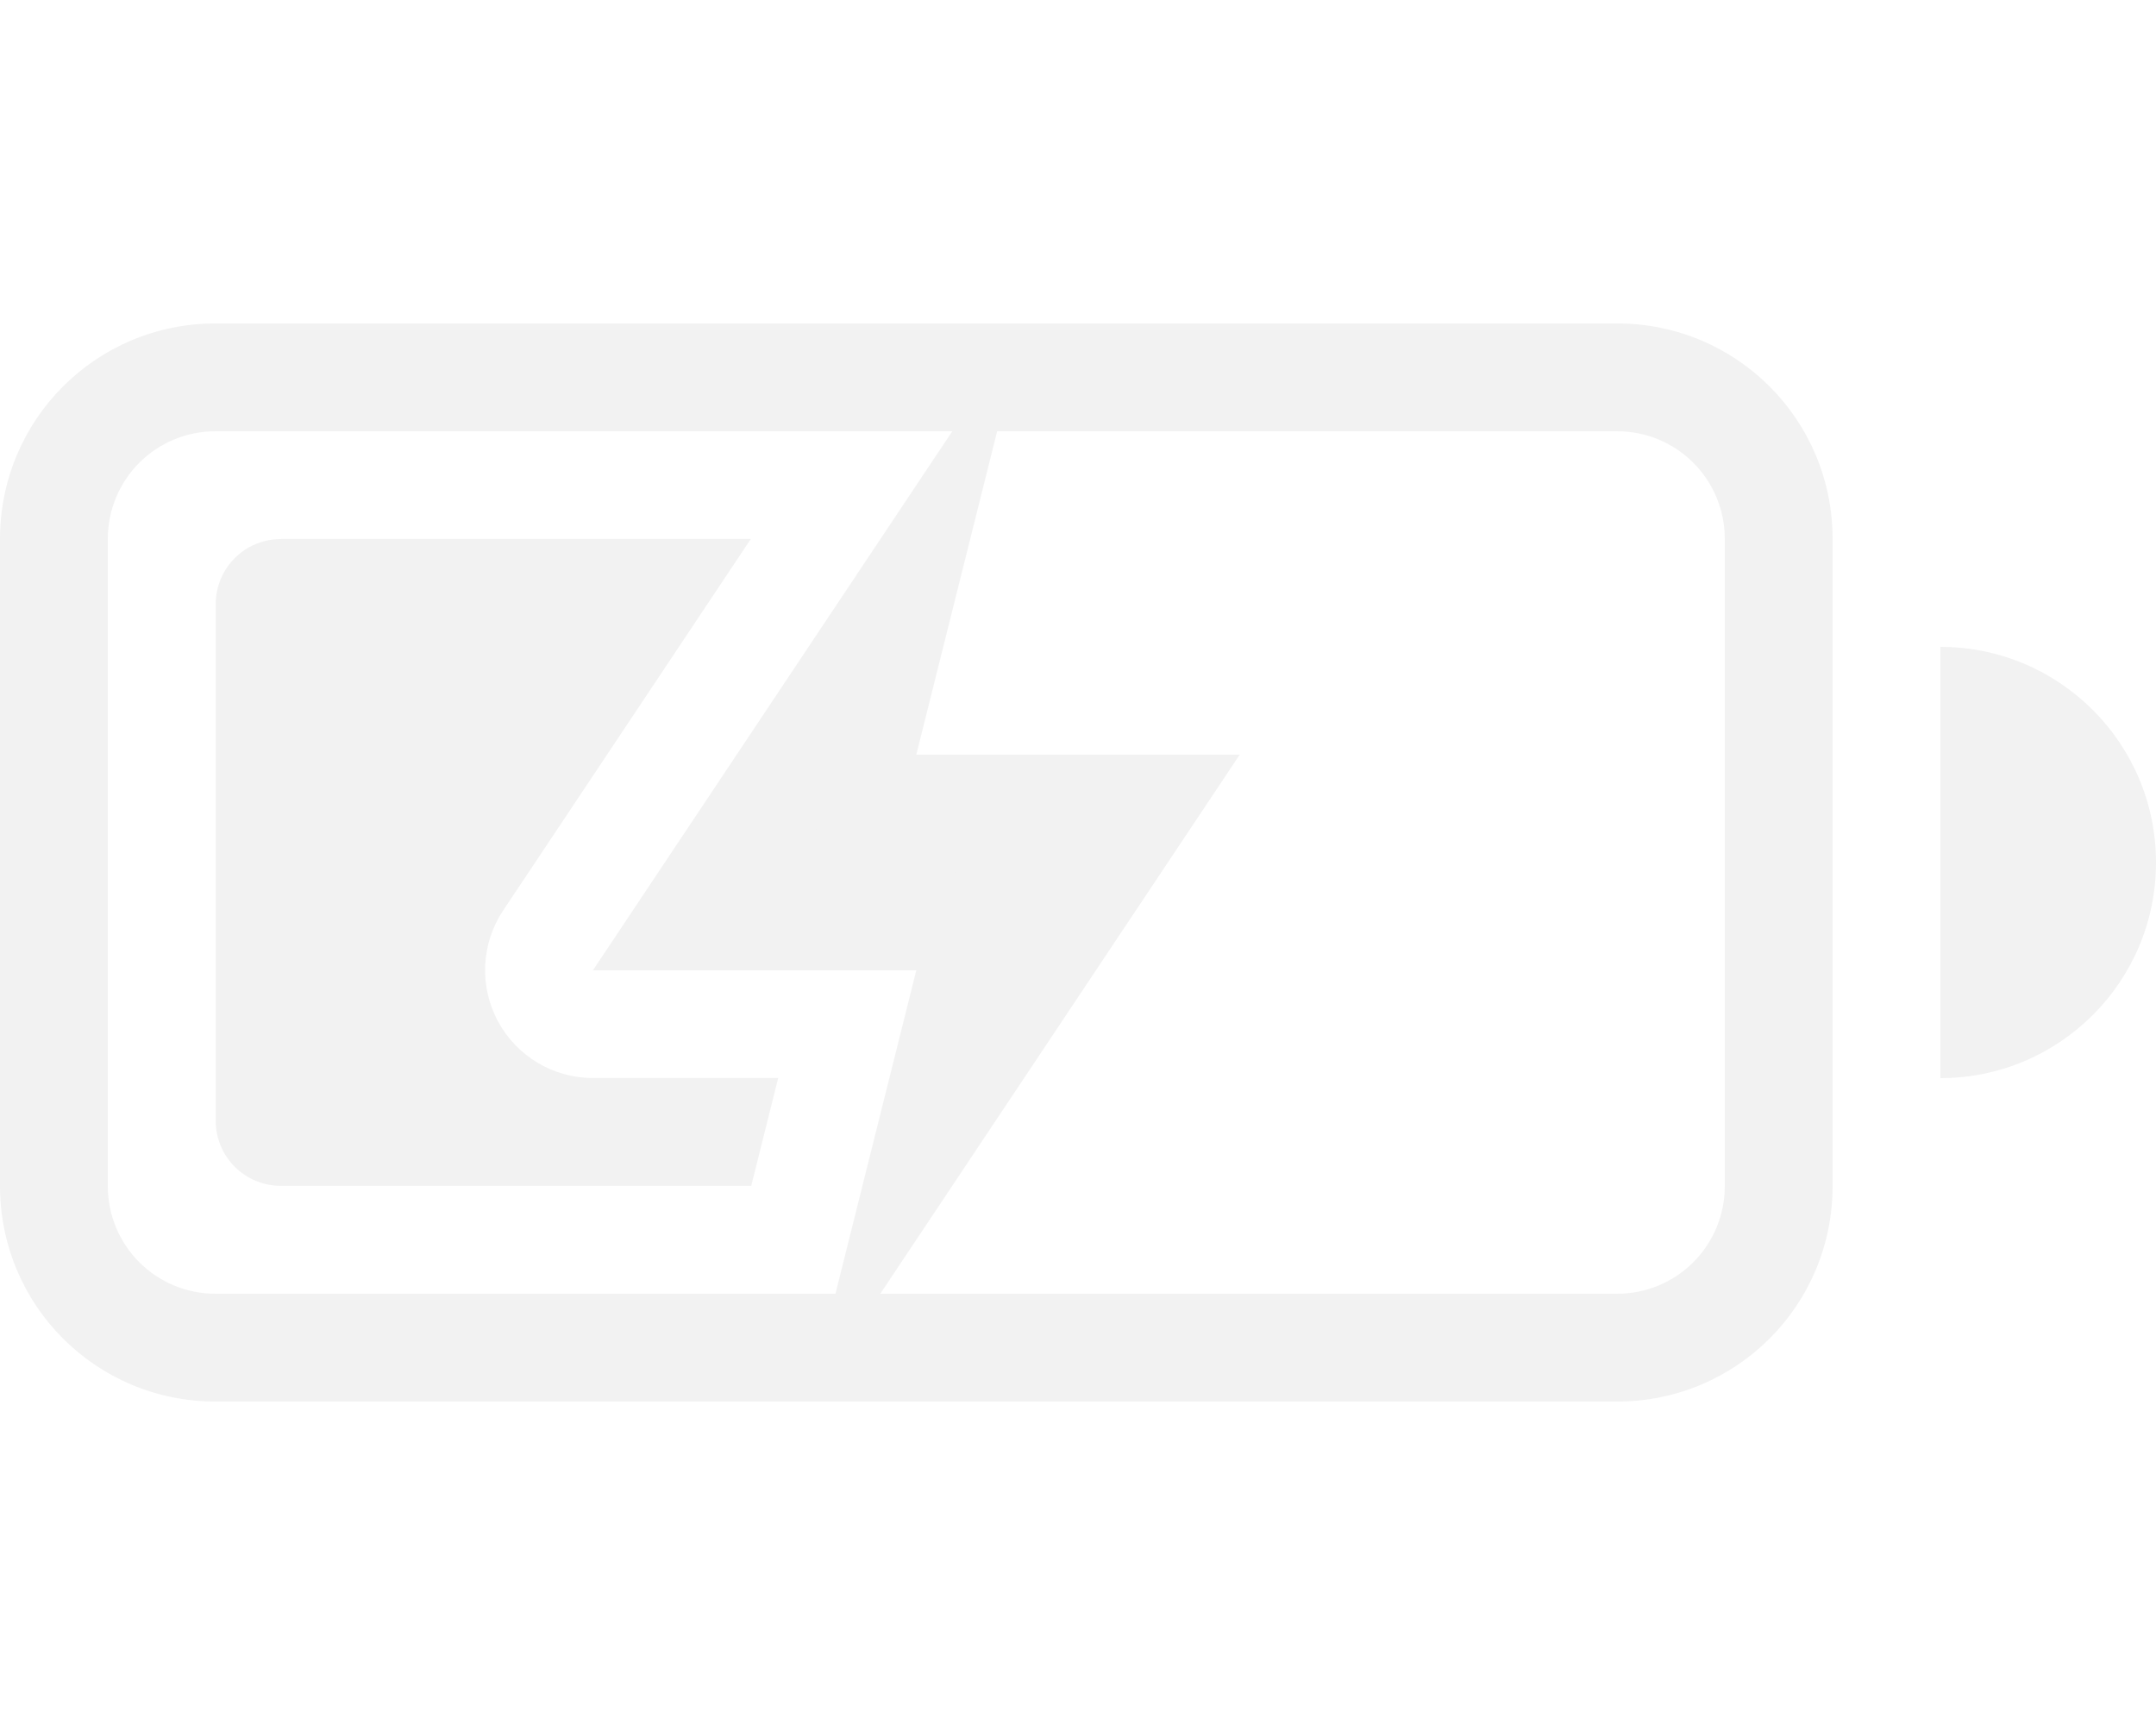
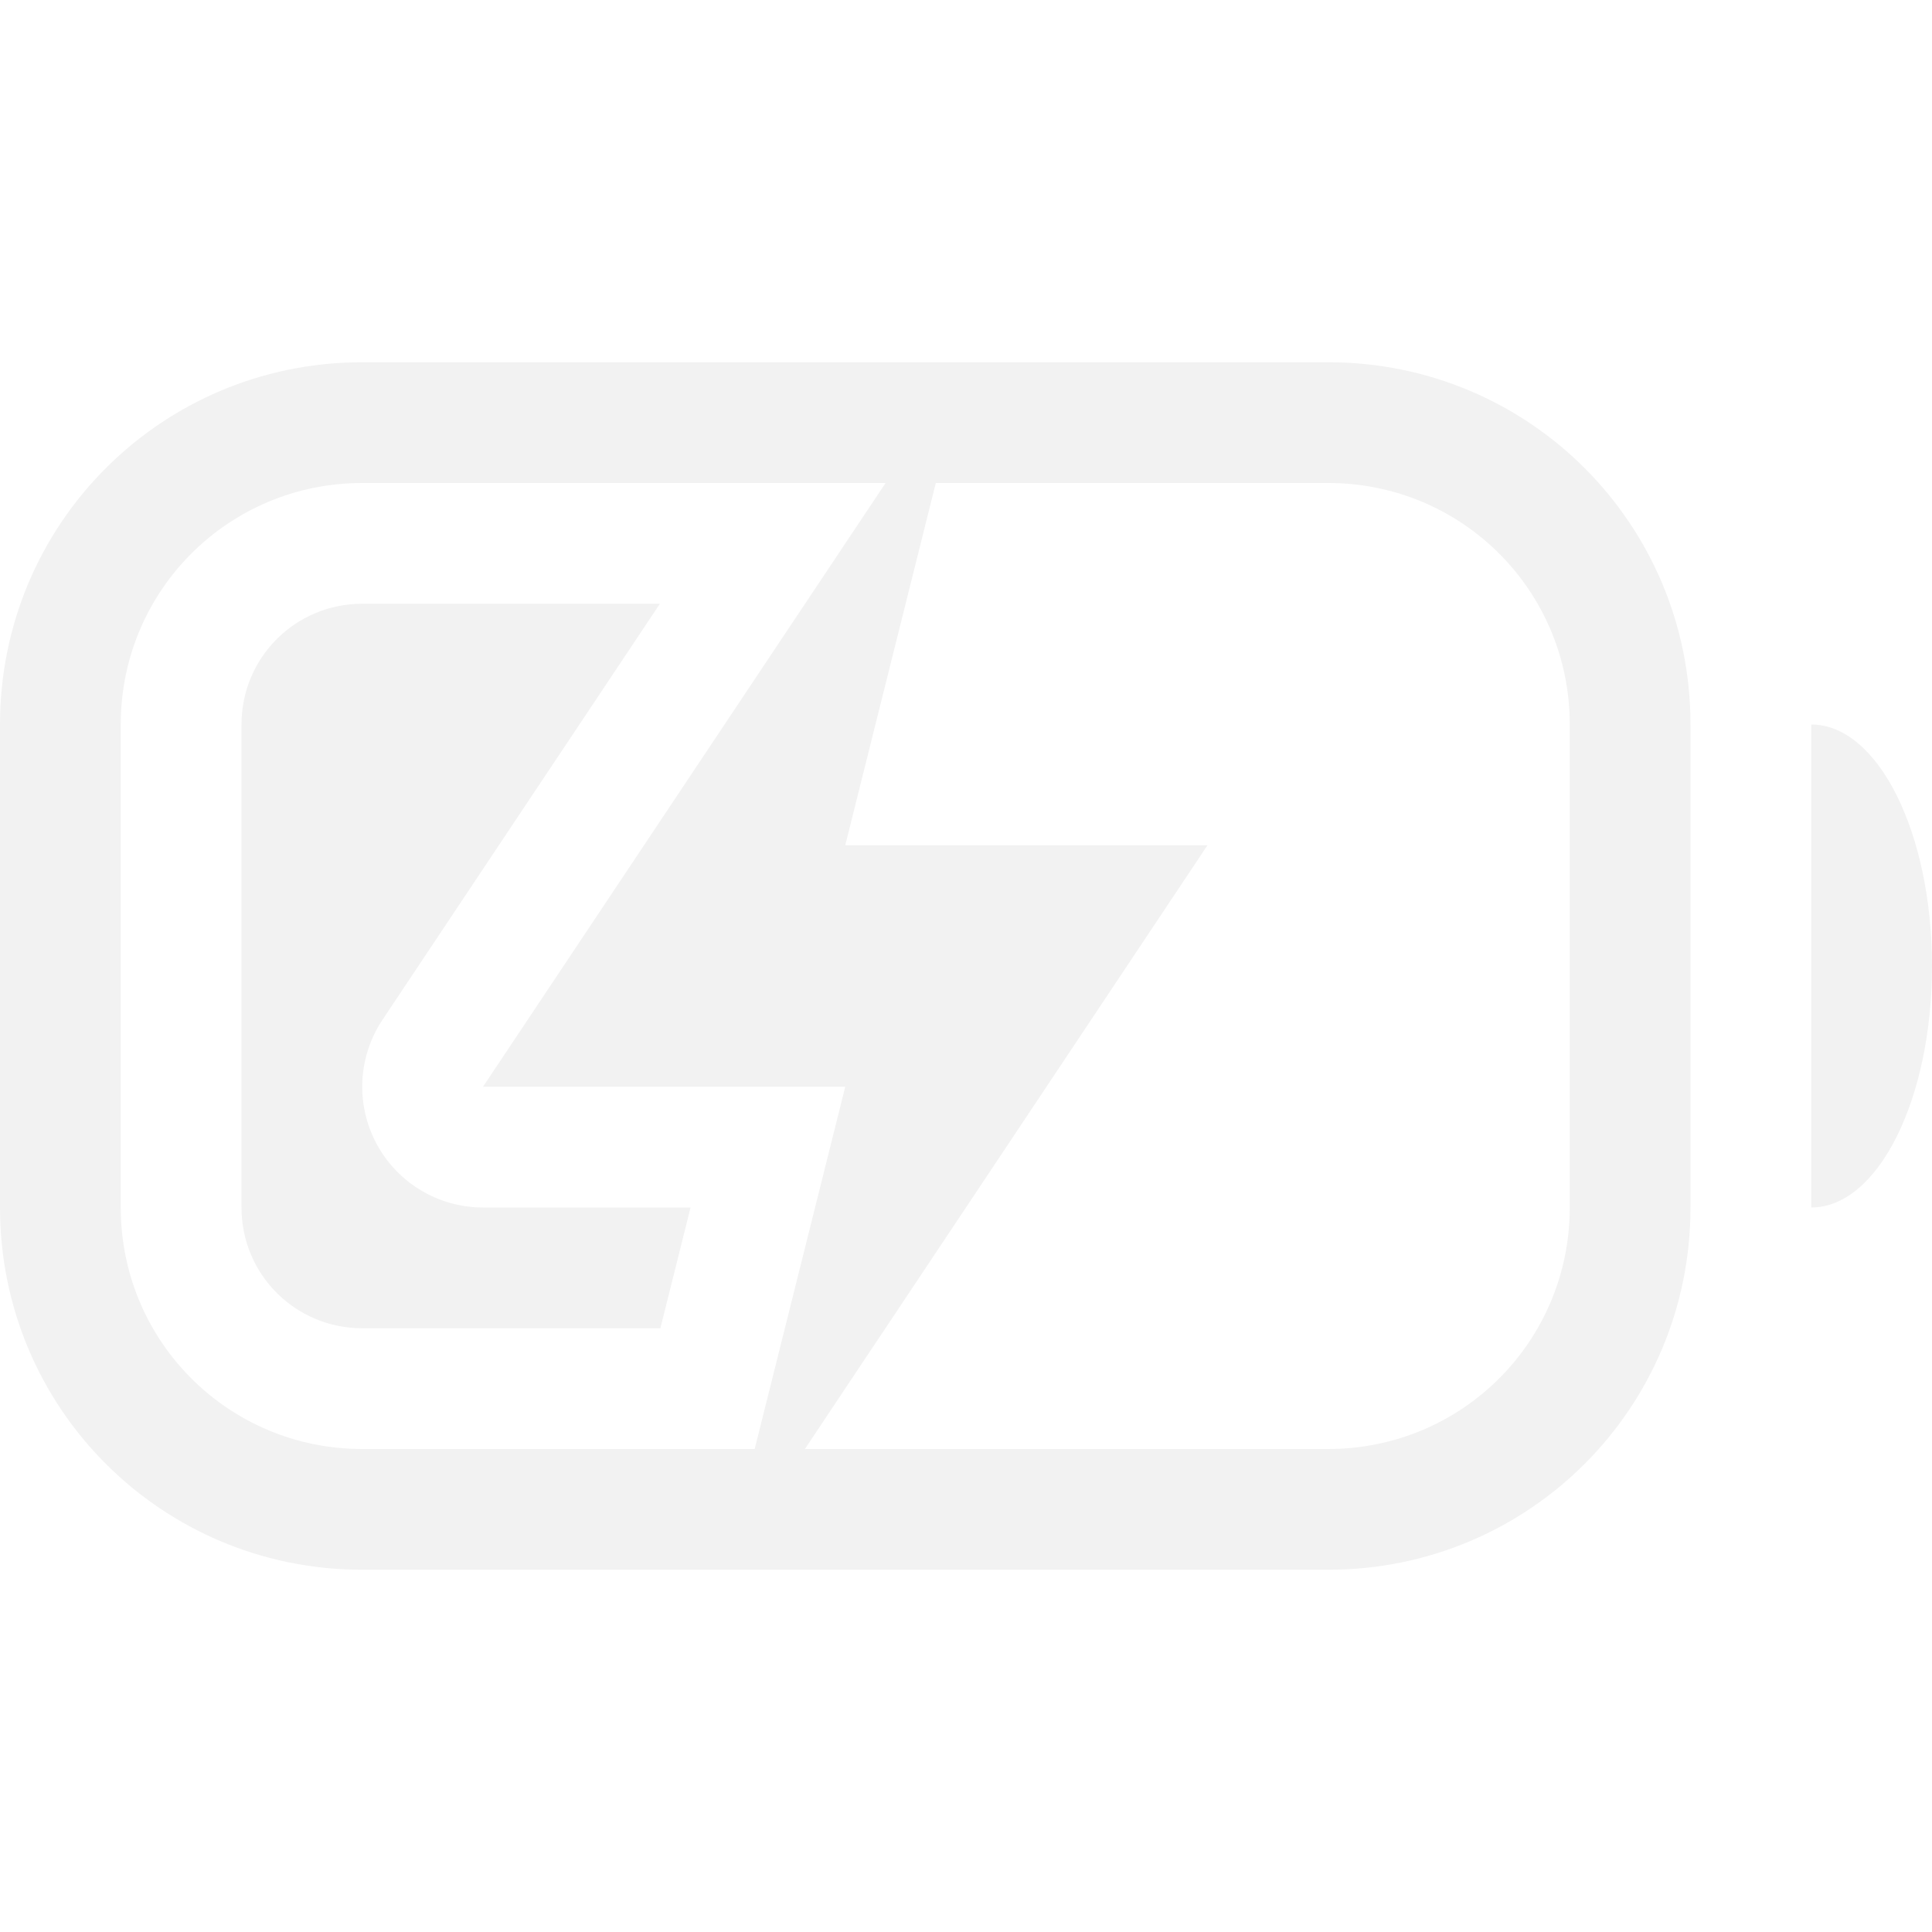
- <svg xmlns="http://www.w3.org/2000/svg" width="20" height="16" version="1.1">
+ <svg xmlns="http://www.w3.org/2000/svg" width="16" height="16" version="1.1">
  <defs>
    <style id="current-color-scheme" type="text/css">.ColorScheme-Text {
                color:#f2f2f2;
            }</style>
  </defs>
-   <path d="m2 3c-1.108 0-2 0.892-2 2v6c0 1.108 0.892 2 2 2h13c1.108 0 2-0.892 2-2v-6c0-1.108-0.892-2-2-2zm0 1h13c0.554 0 1 0.446 1 1v6c0 0.554-0.446 1-1 1h-13c-0.554 0-1-0.446-1-1v-6c0-0.554 0.446-1 1-1z" fill="#f2f2f2" />
-   <path d="m18 6v4a2 2 0 0 0 2-2 2 2 0 0 0-2-2z" fill="#f2f2f2" />
-   <path d="m8.834 4-3.334 5h3l-0.75 3h0.416l3.334-5h-3l0.75-3z" enable-background="new" fill="#f2f2f2" />
-   <path d="m2.606 5c-0.336 0-0.605 0.27-0.605 0.605v4.789c0 0.336 0.27 0.605 0.605 0.605h4.363l0.25-1h-1.719a1 1 0 0 1-0.832-1.555l2.297-3.445h-4.359zm5.084 2.518-0.32 0.482h1.131a1 1 0 0 1-0.811-0.482zm0.811 0.482a1 1 0 0 1 0.5 0.168v-0.168h-0.5z" fill="#f2f2f2" />
+   <path d="m3 5c-0.554 0-1 0.446-1 1v4c0 0.554 0.446 1 1 1h2.469l0.25-1h-1.719a1 1 0 0 1-0.832-1.555l2.297-3.445h-2.465zm3.189 2.518-0.32 0.482h1.131a1 1 0 0 1-0.811-0.482z" fill="#f2f2f2" />
+   <path d="m15 6v4a1 2 0 0 0 1-2 1 2 0 0 0-1-2z" fill="#f2f2f2" />
+   <path d="m3 3c-1.662 0-3 1.338-3 3v4c0 1.662 1.338 3 3 3h8c1.662 0 3-1.338 3-3v-4c0-1.662-1.338-3-3-3zm0 1h8c1.108 0 2 0.892 2 2v4c0 1.108-0.892 2-2 2h-8c-1.108 0-2-0.892-2-2v-4c0-1.108 0.892-2 2-2z" fill="#f2f2f2" />
+   <path d="m7.334 4-3.334 5h3l-0.75 3h0.416l3.334-5h-3l0.75-3z" color="#000000" fill="#f2f2f2" stroke-linecap="round" stroke-linejoin="round" style="-inkscape-stroke:none" />
</svg>
